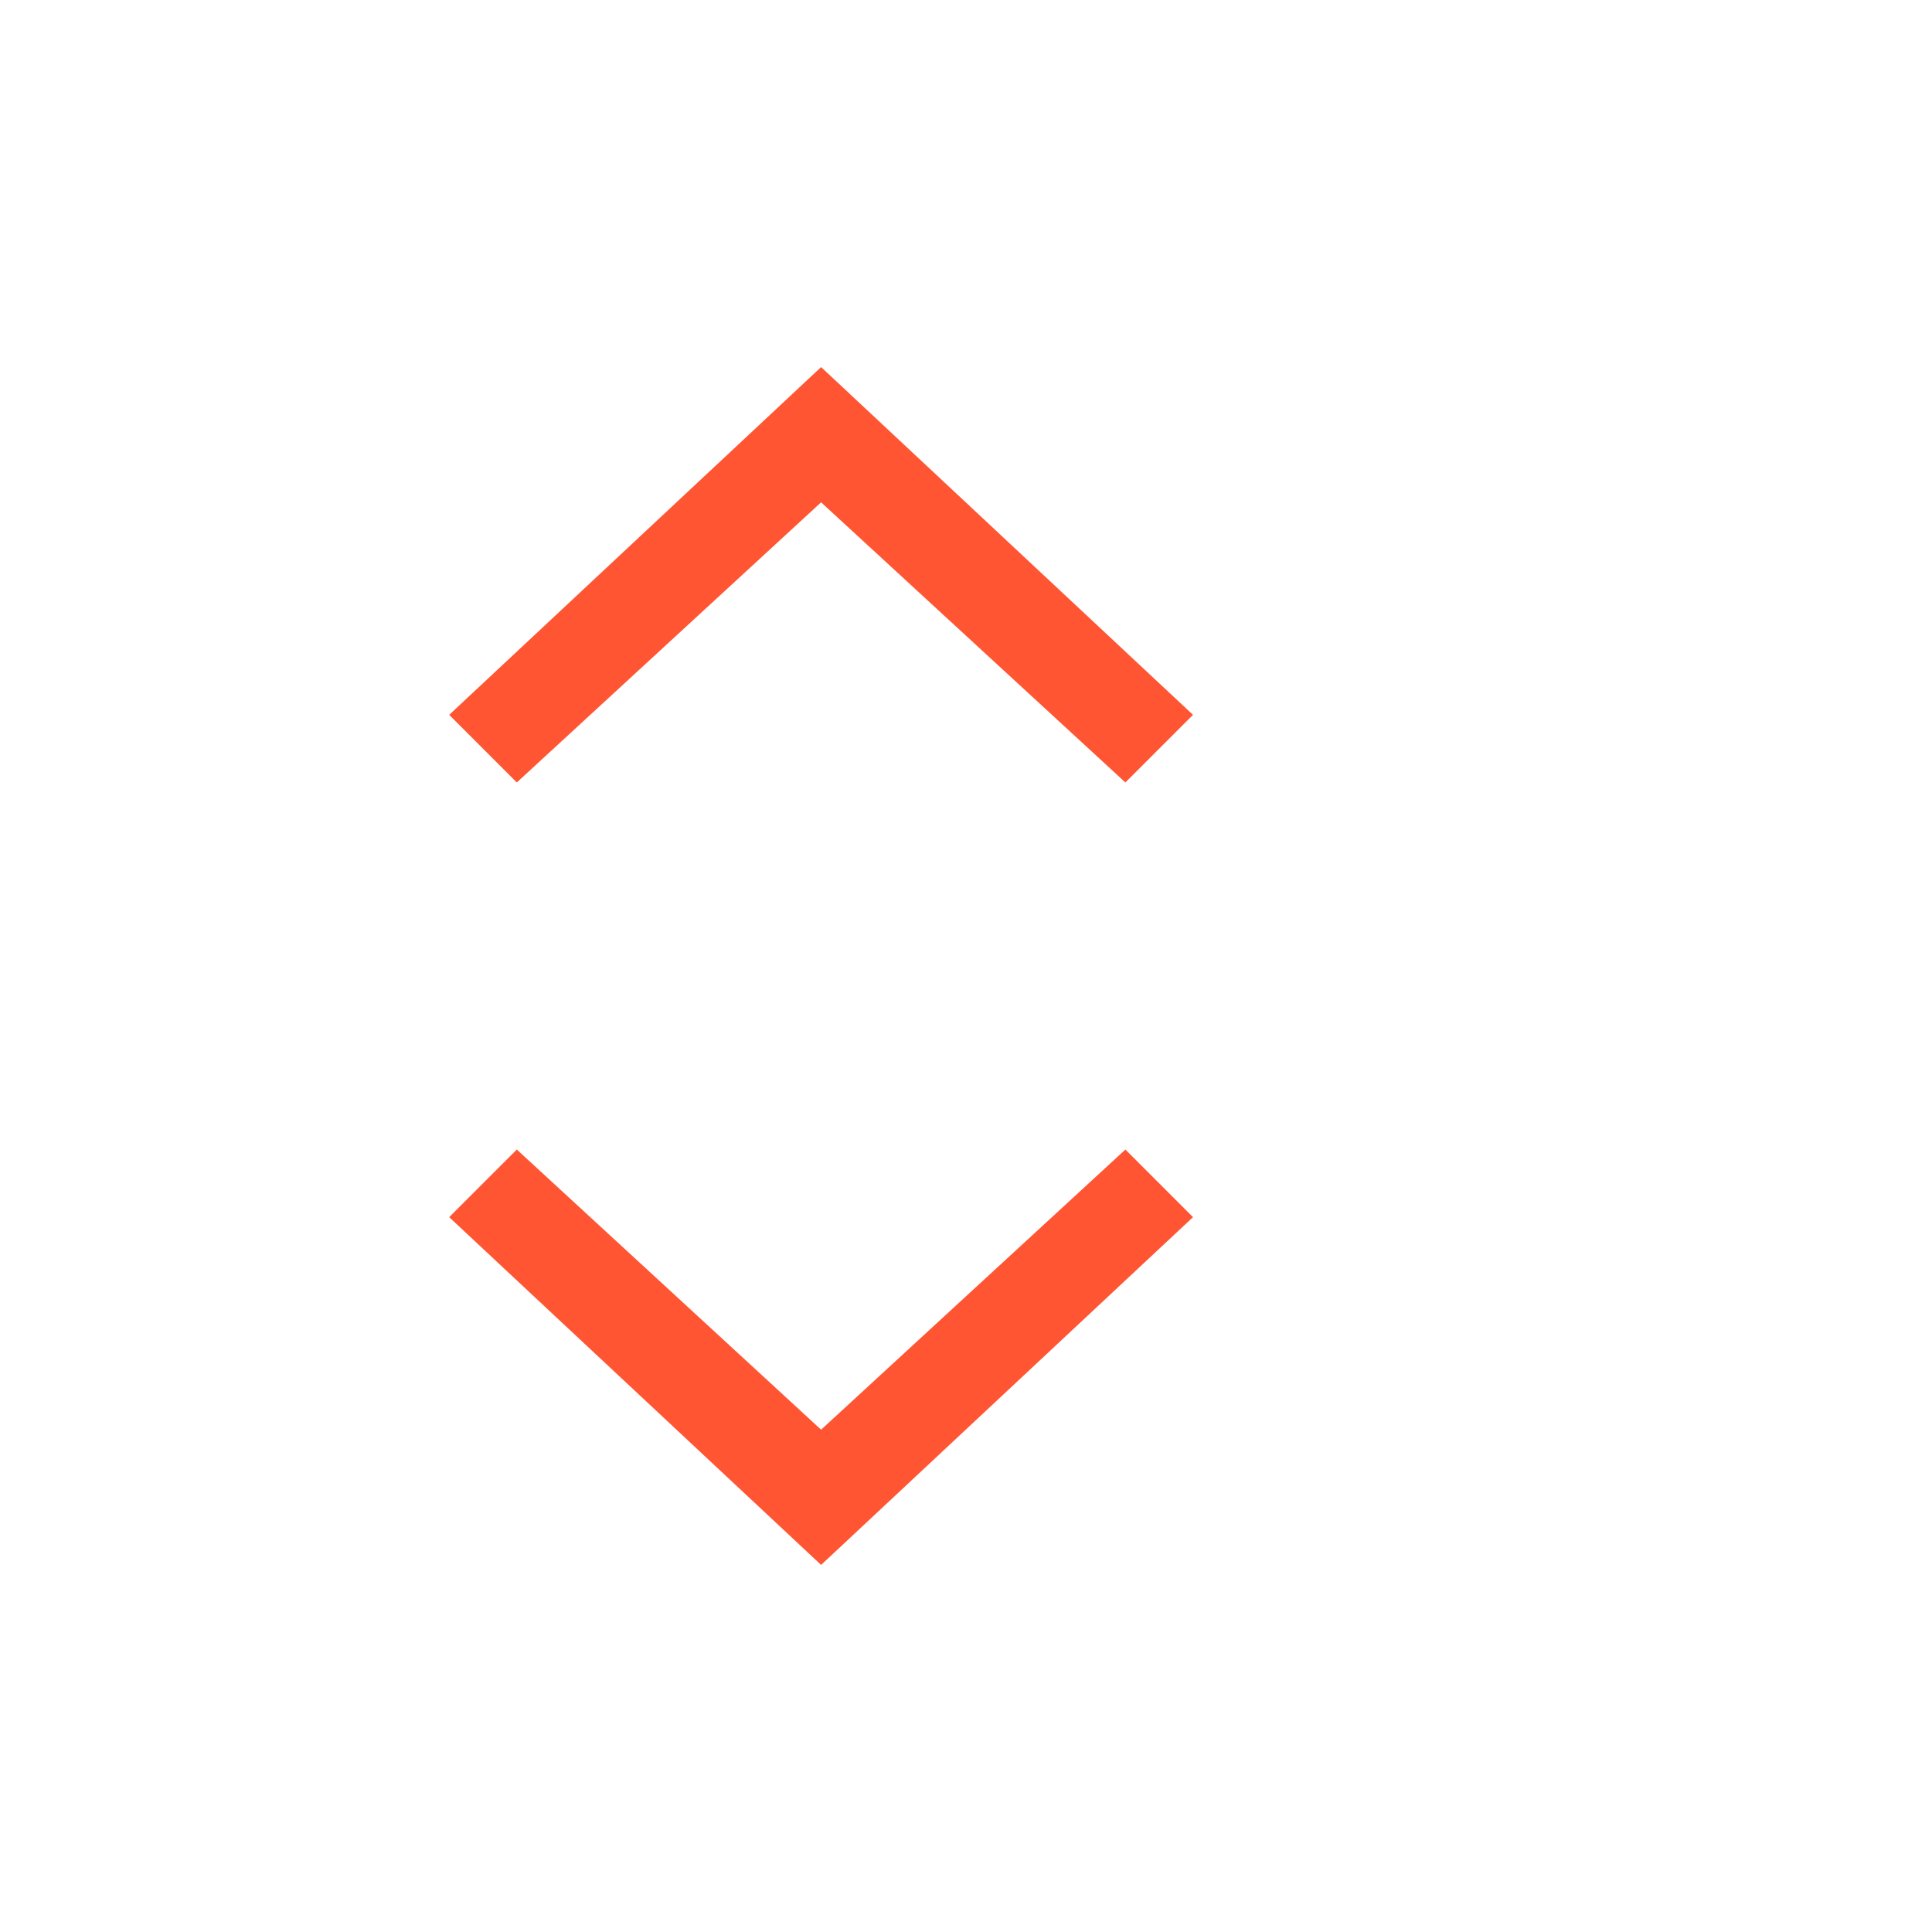
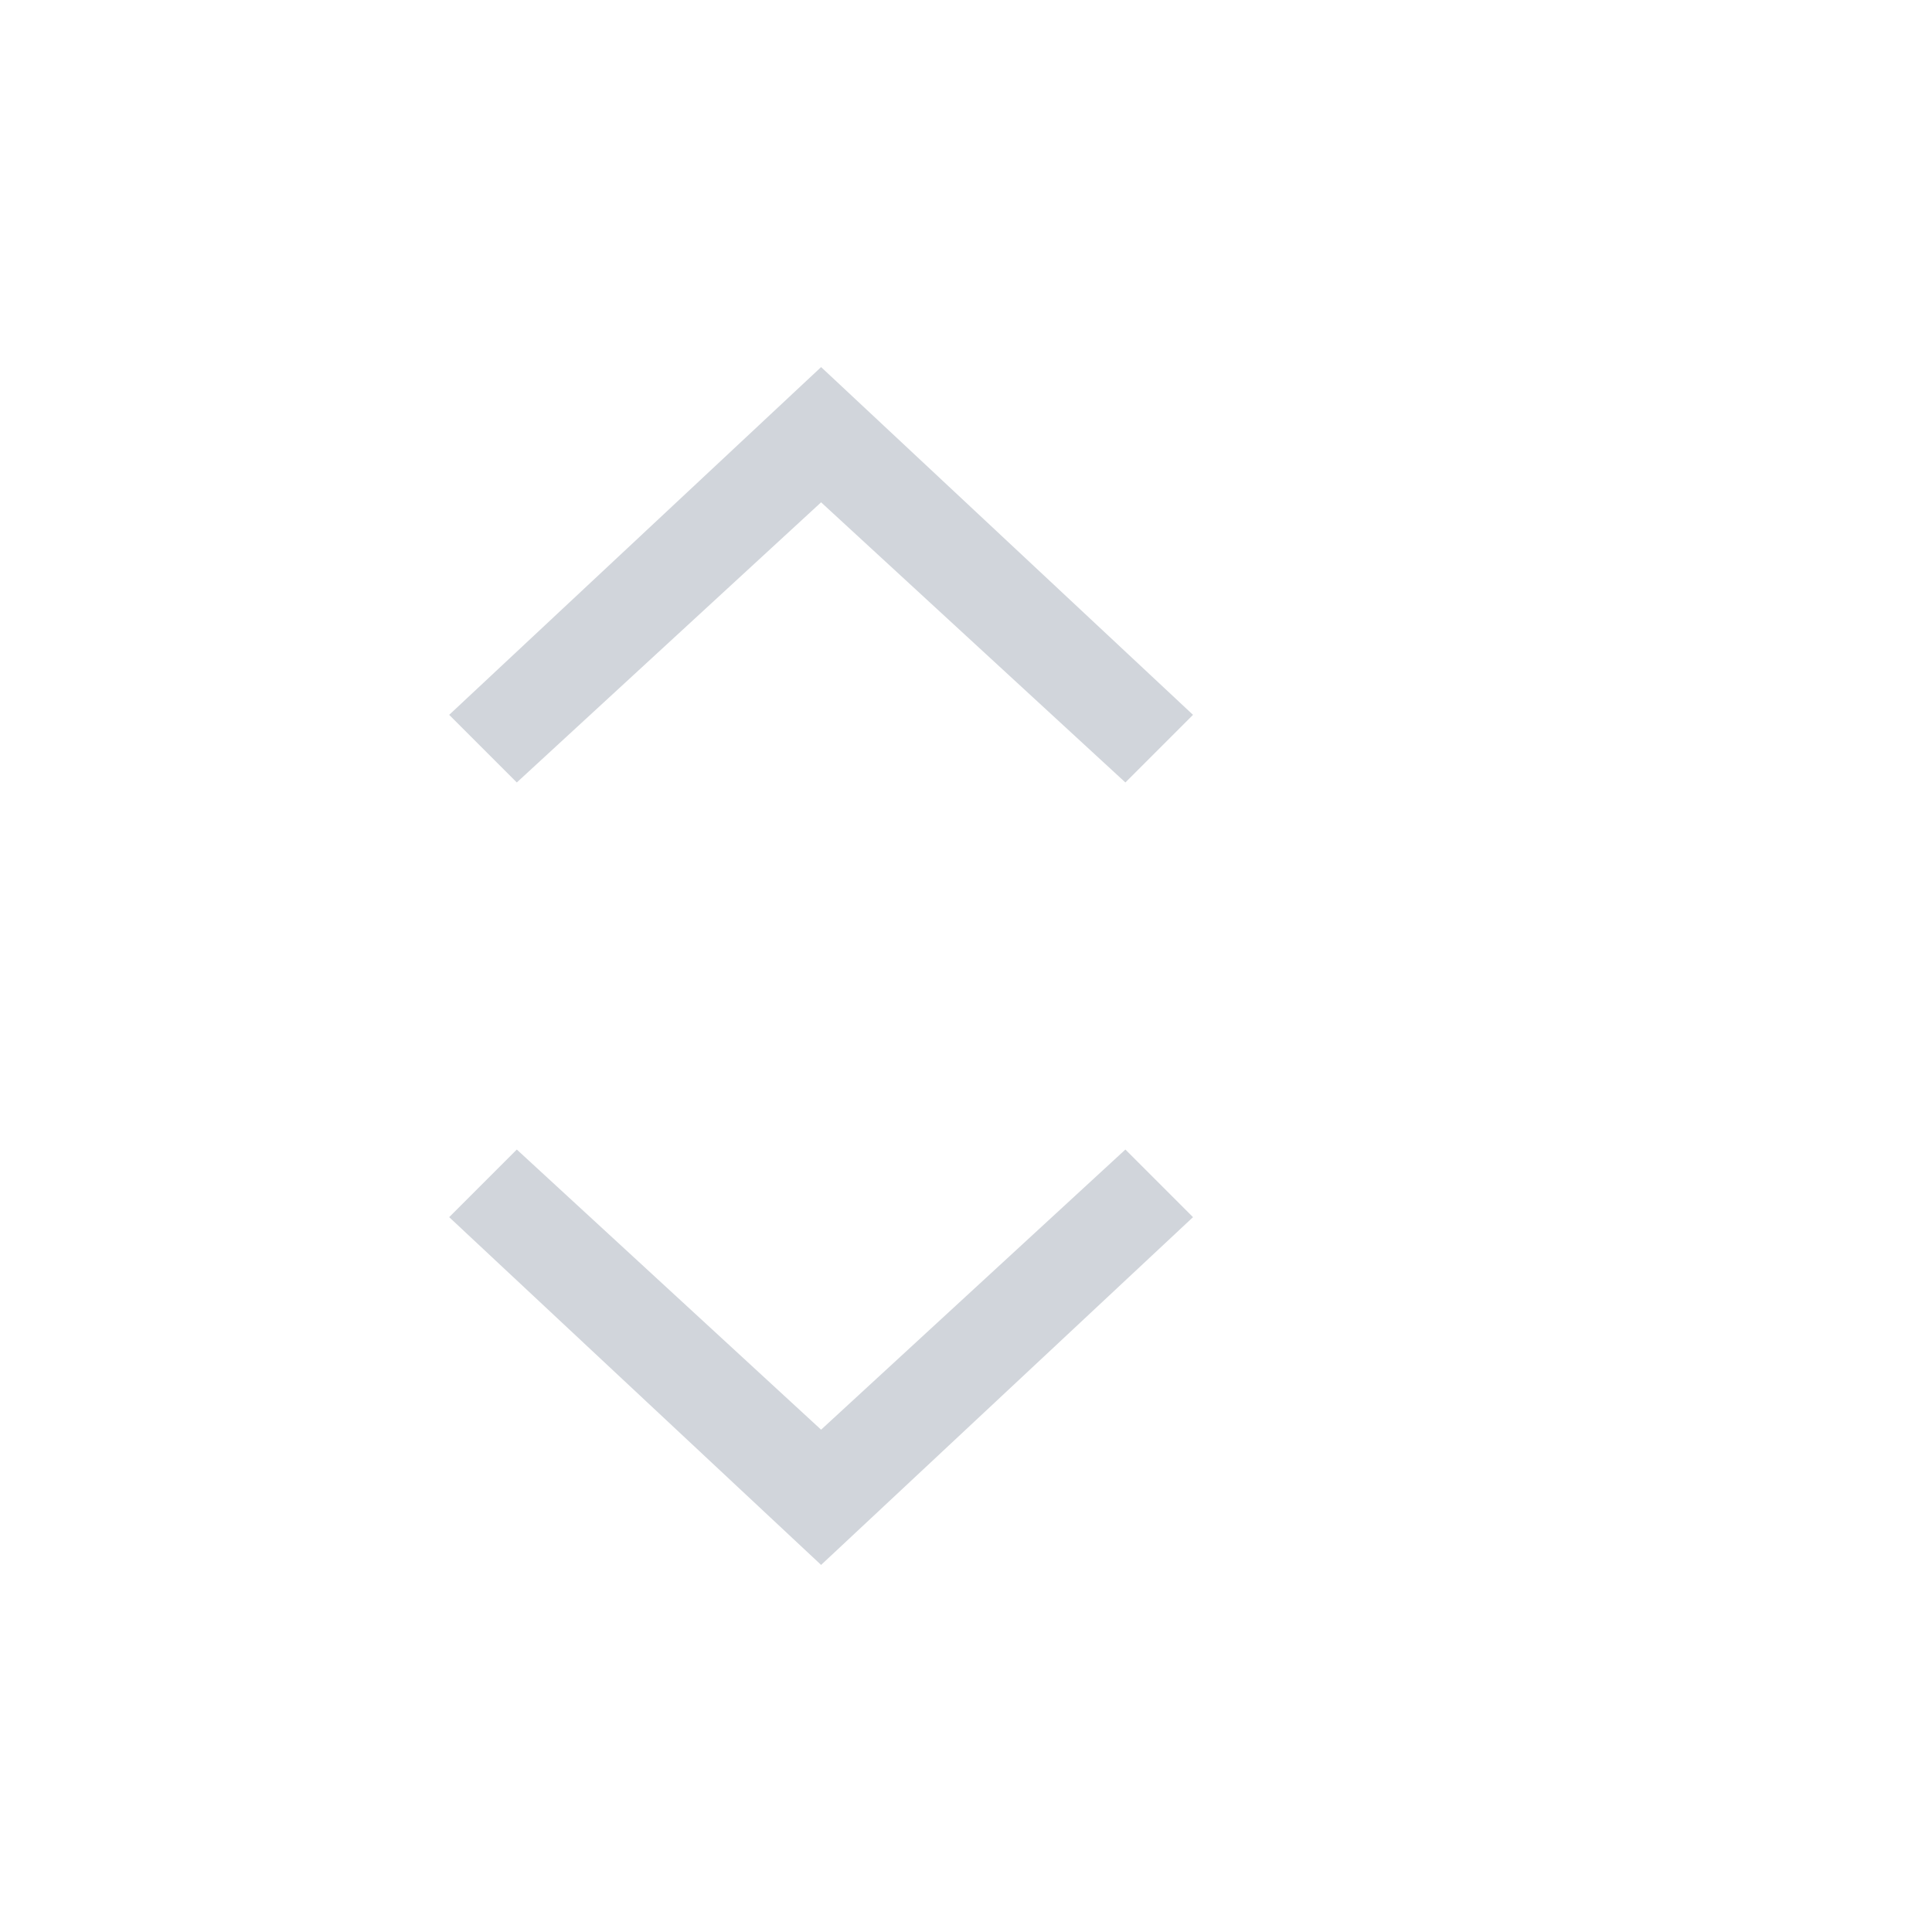
<svg xmlns="http://www.w3.org/2000/svg" version="1.1" id="Layer_1" x="0px" y="0px" viewBox="0 0 40 40" style="enable-background:new 0 0 40 40;" xml:space="preserve">
  <style type="text/css">
- 	.st0{fill-rule:evenodd;clip-rule:evenodd;fill:#FF5533;}
+ 	.st0{fill-rule:evenodd;clip-rule:evenodd;fill:#D1D5DB;}
	.st1{fill:none;}
</style>
  <g id="ComboBox">
    <g id="Group" transform="translate(5, 0)">
      <g id="ic-arrow-drop-down" transform="translate(0, 16)">
        <g id="Group_8822" transform="translate(4, 7)">
          <polygon id="Path_18879" class="st0" points="8,9.4 0.3,2.2 1.7,0.8 8,6.6 14.3,0.8 15.7,2.2     " />
        </g>
        <polygon id="Rectangle_4407" class="st1" points="0,0 24,0 24,24 0,24    " />
      </g>
      <g id="ic-arrow-drop-up">
        <g id="ic_arrow_drop_up" transform="translate(12, 12) rotate(180) translate(-12, -12) translate(-0, 0)">
          <g id="Group_8822_00000140725444673001509980000004358429456655154358_" transform="translate(4, 7)">
            <polygon id="Path_18879_00000146498962958810063240000001316288631723681440_" class="st0" points="8,9.4 0.3,2.2 1.7,0.8        8,6.6 14.3,0.8 15.7,2.2      " />
          </g>
          <polygon id="Rectangle_4407_00000072968775648102403240000003581333734814806970_" class="st1" points="0,0 24,0 24,24 0,24           " />
        </g>
      </g>
    </g>
  </g>
</svg>
